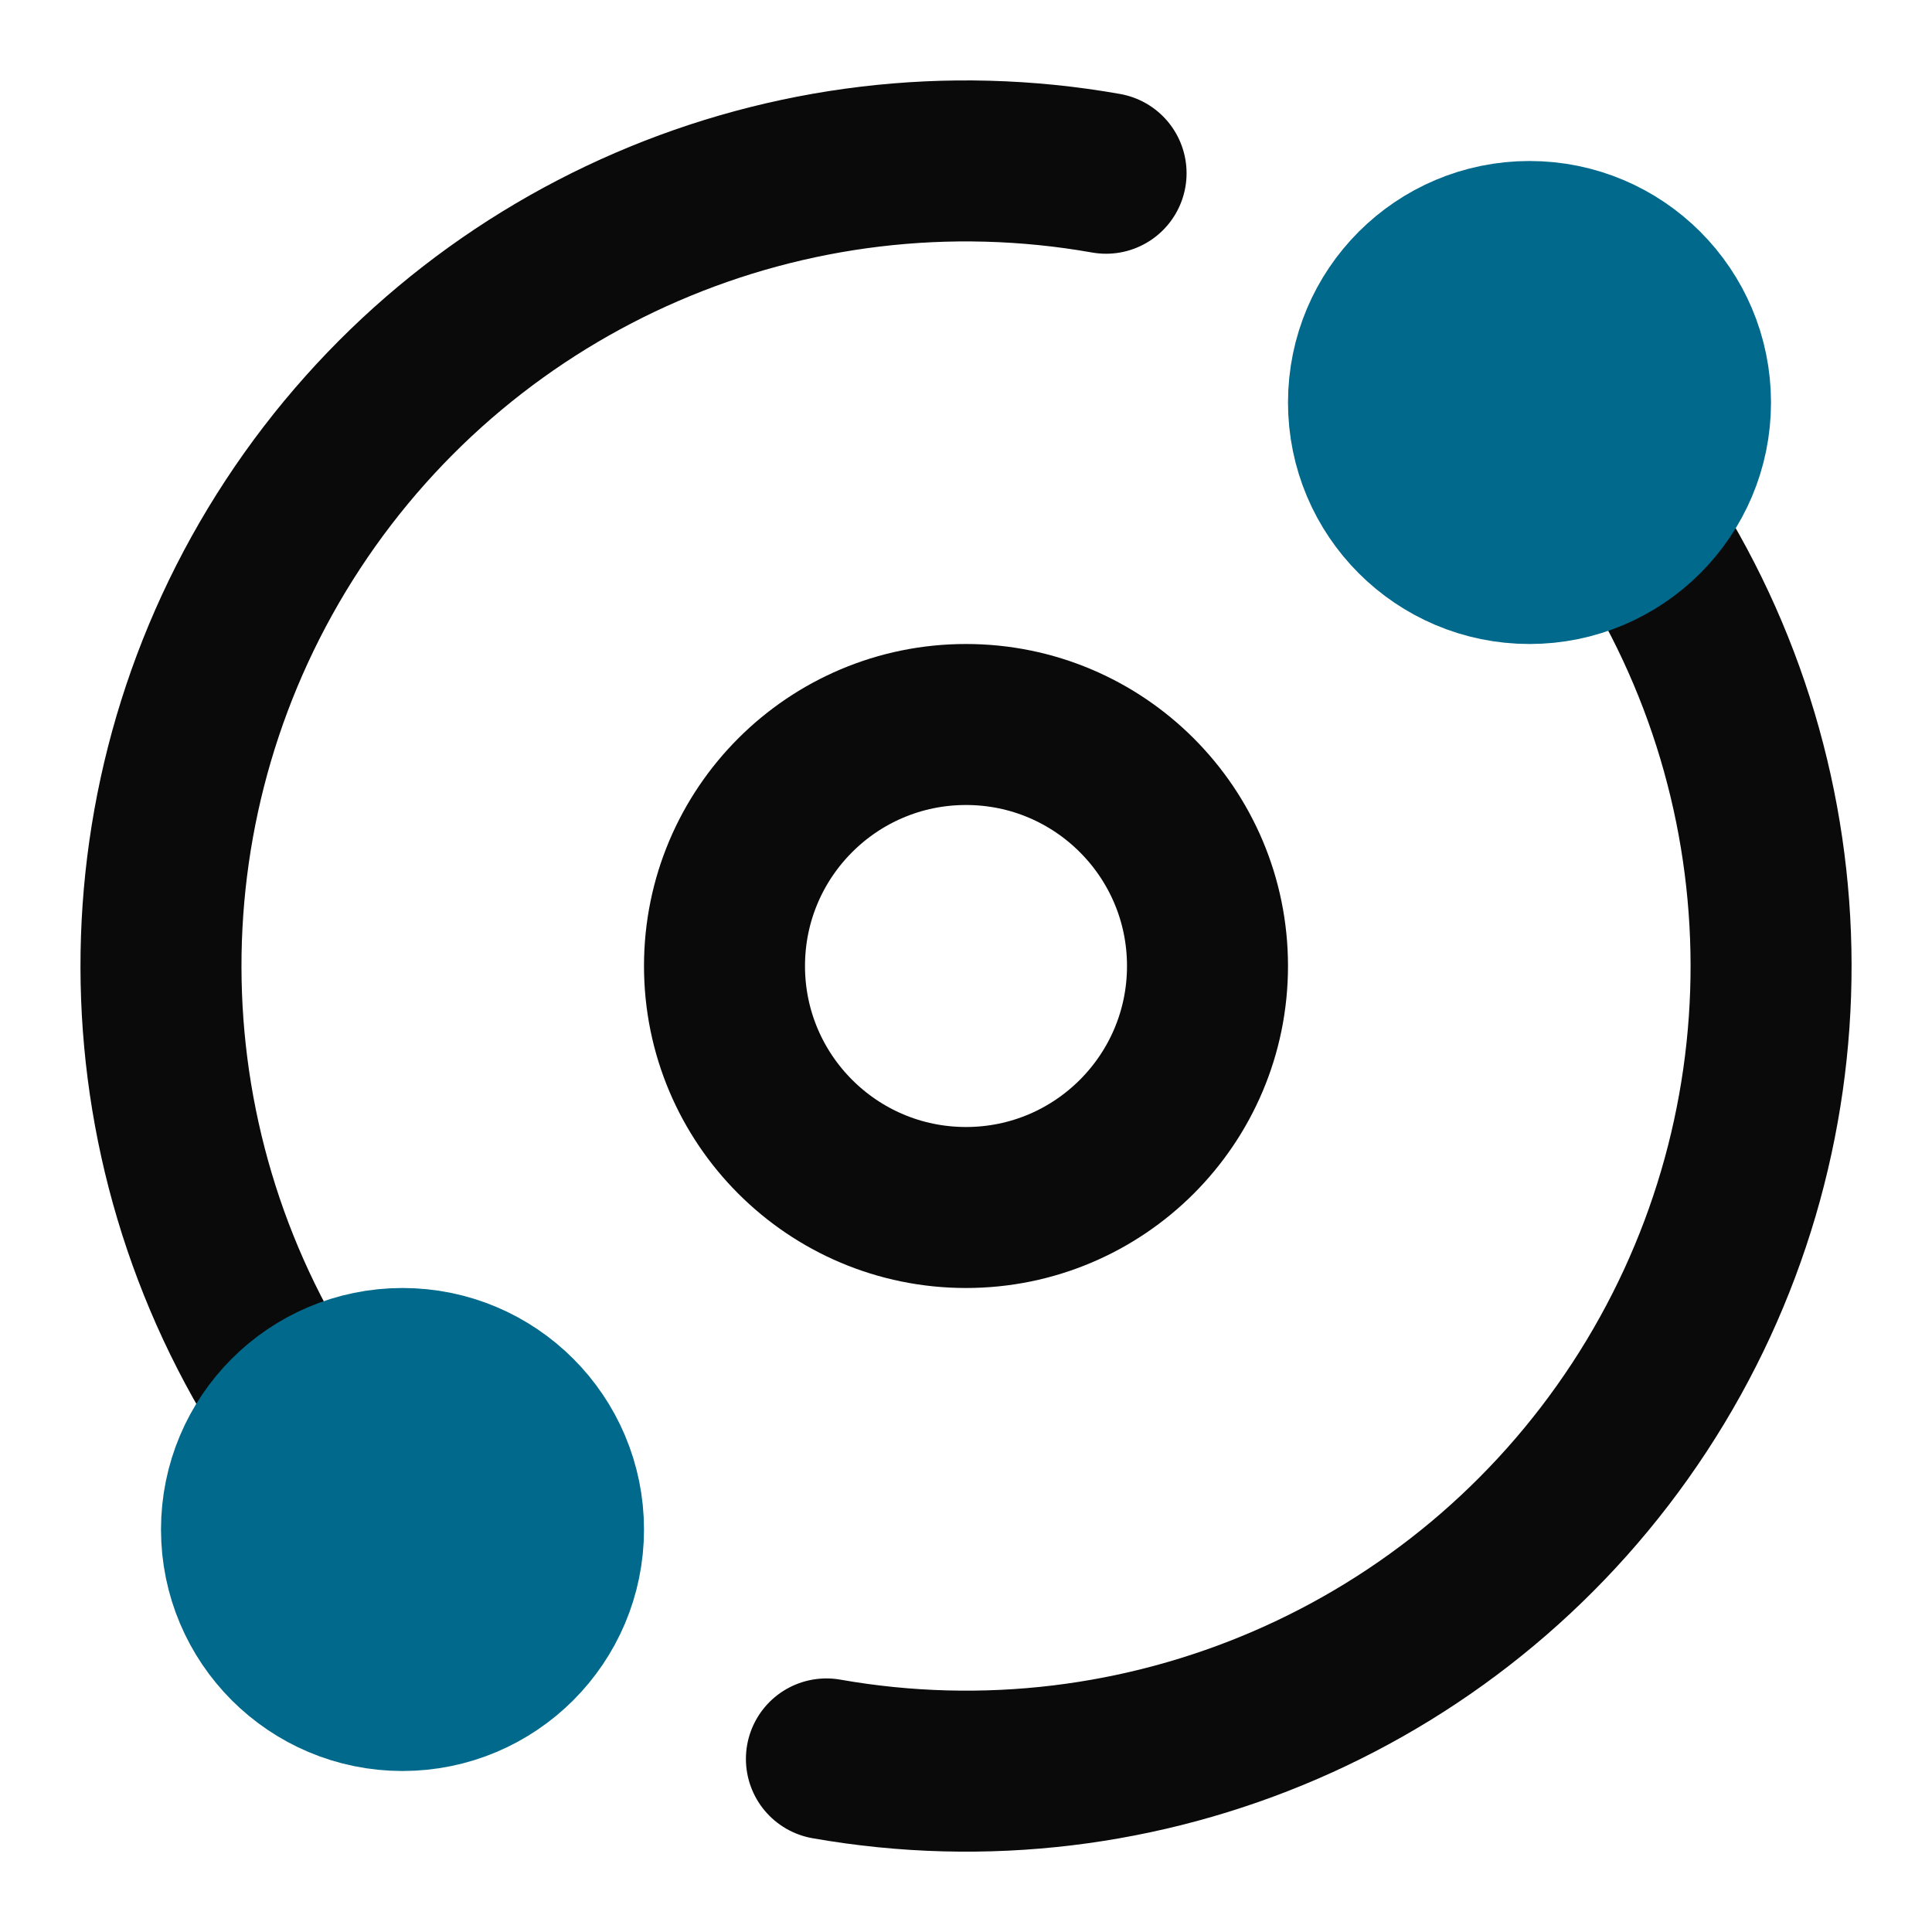
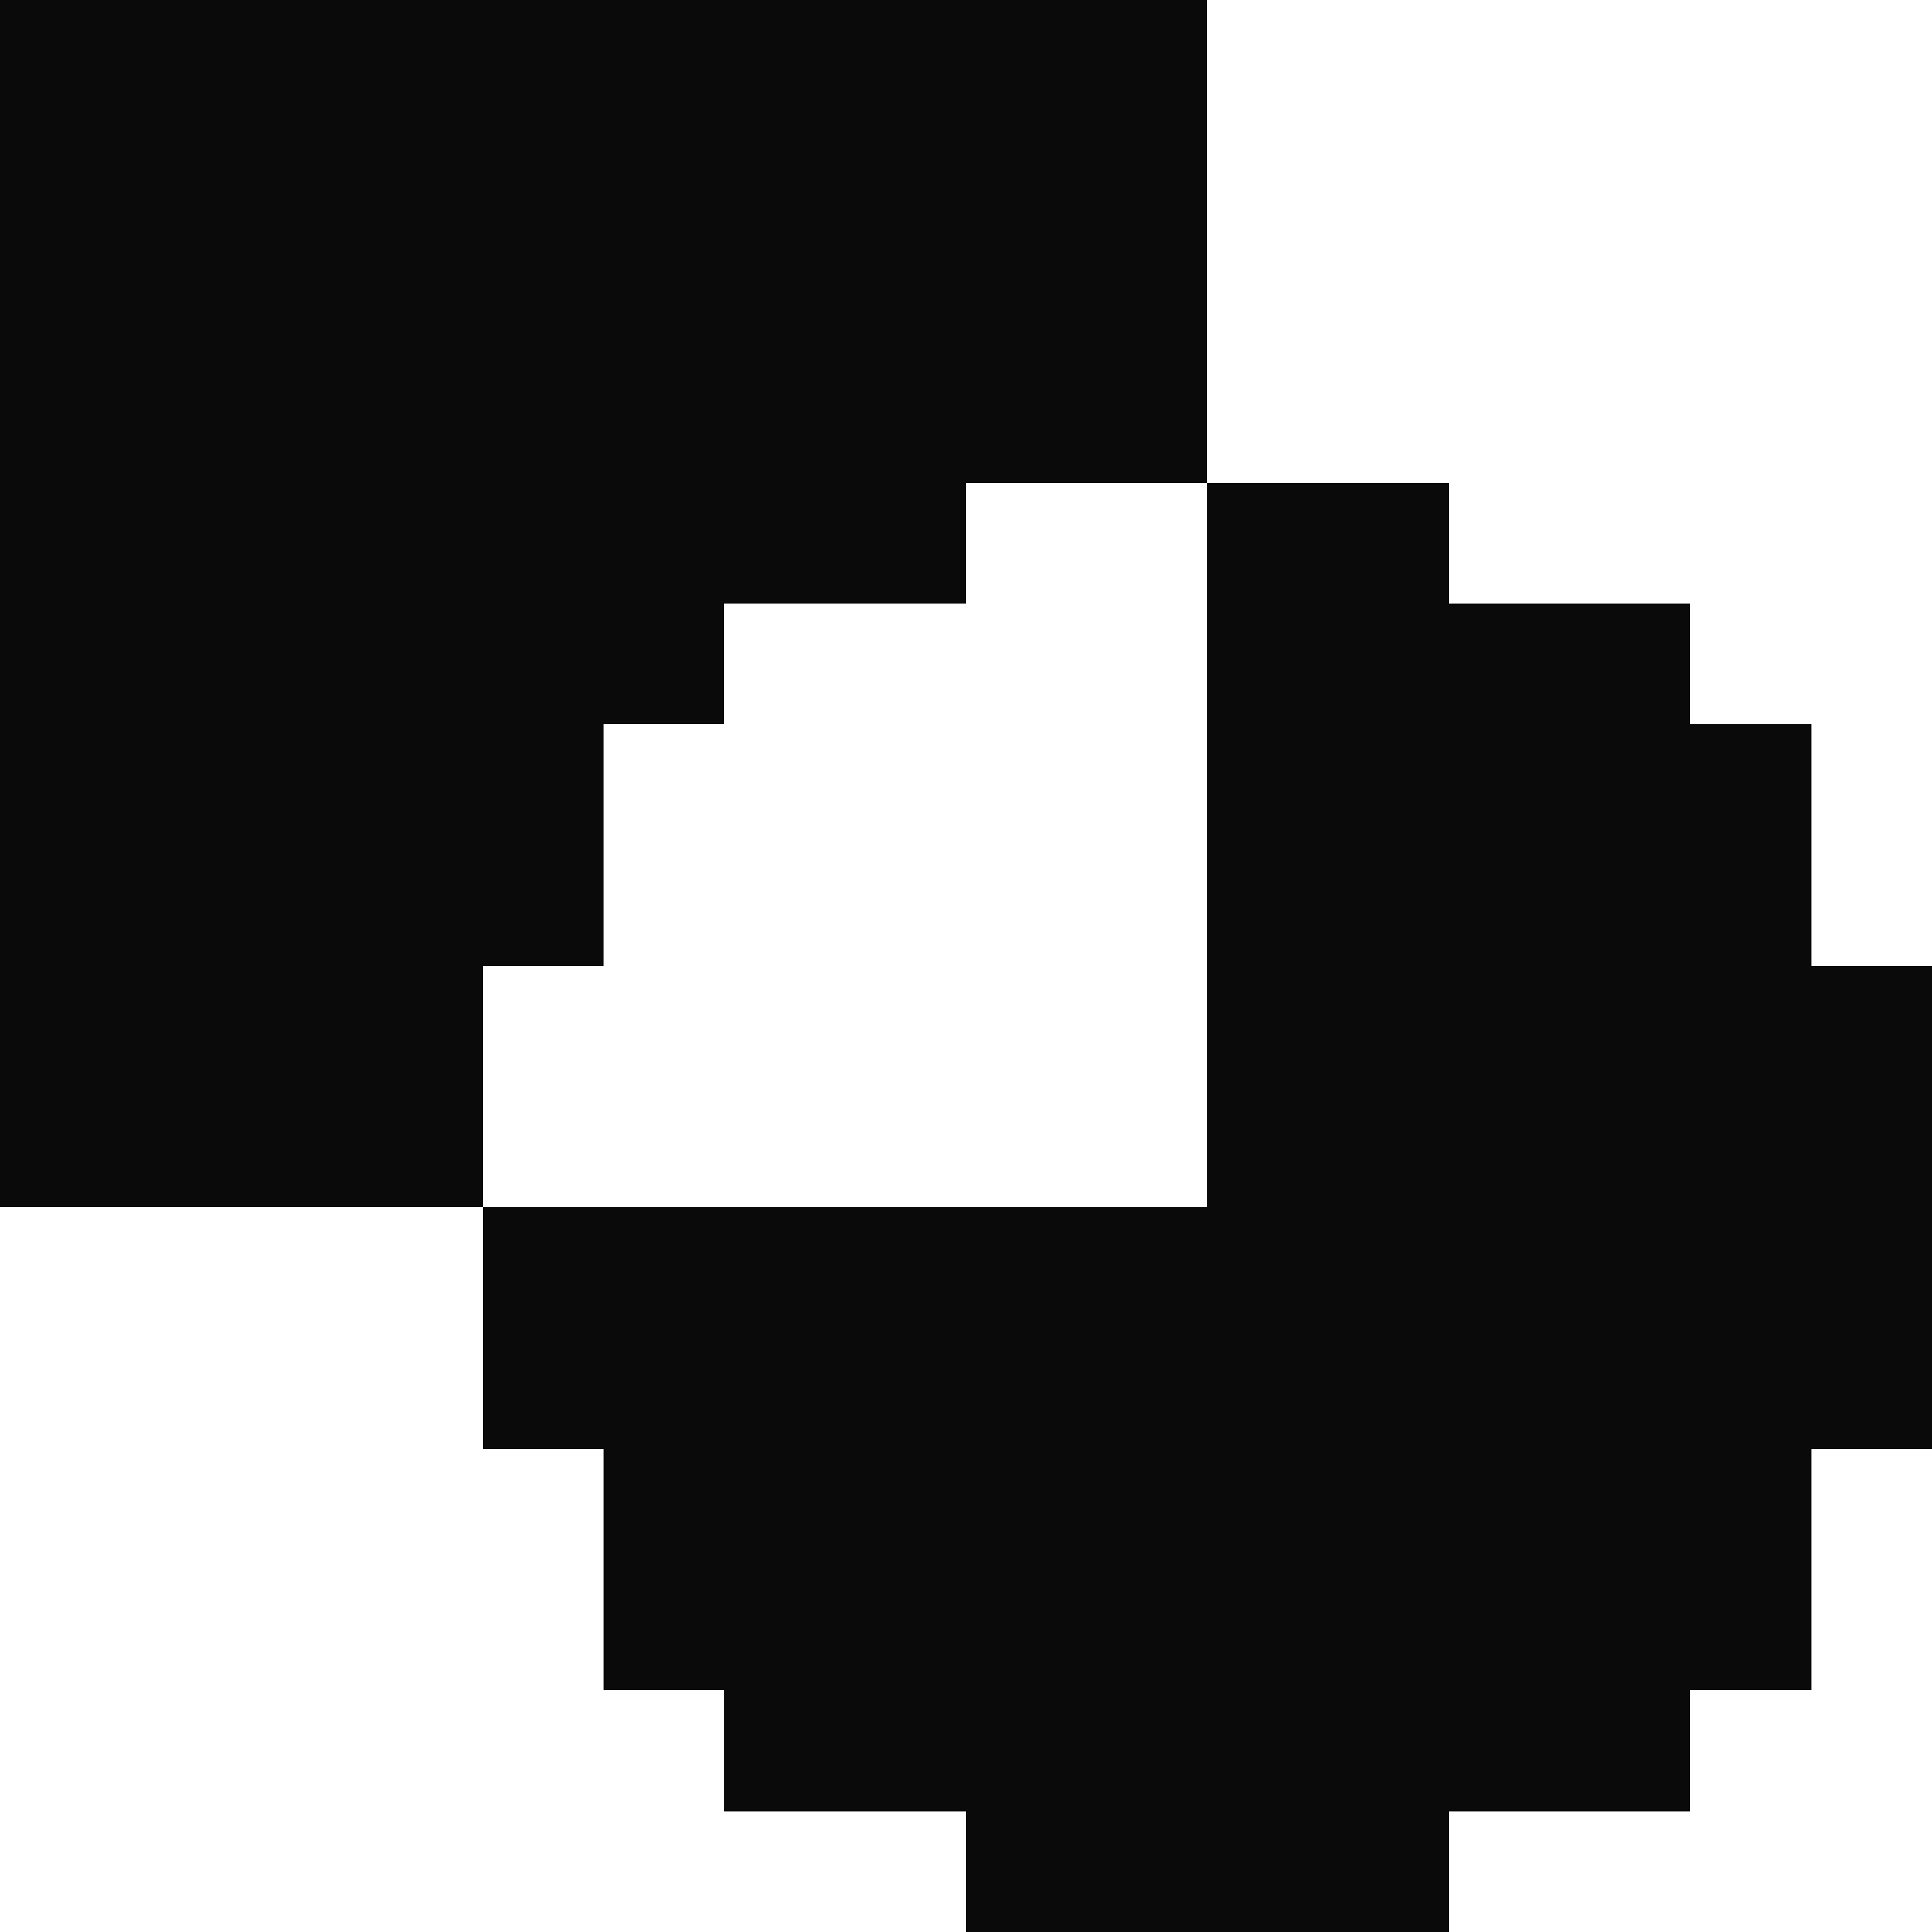
- <svg xmlns="http://www.w3.org/2000/svg" viewBox="0 0 24 24" width="32" height="32" fill="none" stroke-width="2" stroke-linecap="round" stroke-linejoin="round">
-   <style>
-     .ink { stroke: #0a0a0a; }
-     .sat { stroke: #00698c; fill: #00698c; }
-     @media (prefers-color-scheme: dark) { .ink { stroke: #f5f5f5; } .sat { stroke: #38d4f5; fill: #38d4f5; } }
-   </style>
-   <path class="ink" d="M20.341 6.484A10 10 0 0 1 10.266 21.85" />
-   <path class="ink" d="M3.659 17.516A10 10 0 0 1 13.74 2.152" />
-   <circle class="ink" cx="12" cy="12" r="3" />
-   <circle class="sat" cx="19" cy="5" r="2" />
-   <circle class="sat" cx="5" cy="19" r="2" />
+ <svg xmlns="http://www.w3.org/2000/svg" viewBox="0 0 16 16" width="32" height="32" shape-rendering="crispEdges">
+   <style>path{fill:#0a0a0a}@media (prefers-color-scheme:dark){path{fill:#f5f5f5}}</style>
+   <path d="M0 0h10v1h-10zM0 1h10v1h-10zM0 2h10v1h-10zM0 3h10v1h-10zM0 4h8v1h-8zM10 4h2v1h-2zM0 5h6v1h-6zM10 5h4v1h-4zM0 6h5v1h-5zM10 6h5v1h-5zM0 7h5v1h-5zM10 7h5v1h-5zM0 8h4v1h-4zM10 8h6v1h-6zM0 9h4v1h-4zM10 9h6v1h-6zM4 10h12v1h-12zM4 11h12v1h-12zM5 12h10v1h-10zM5 13h10v1h-10zM6 14h8v1h-8zM8 15h4v1h-4z" />
</svg>
